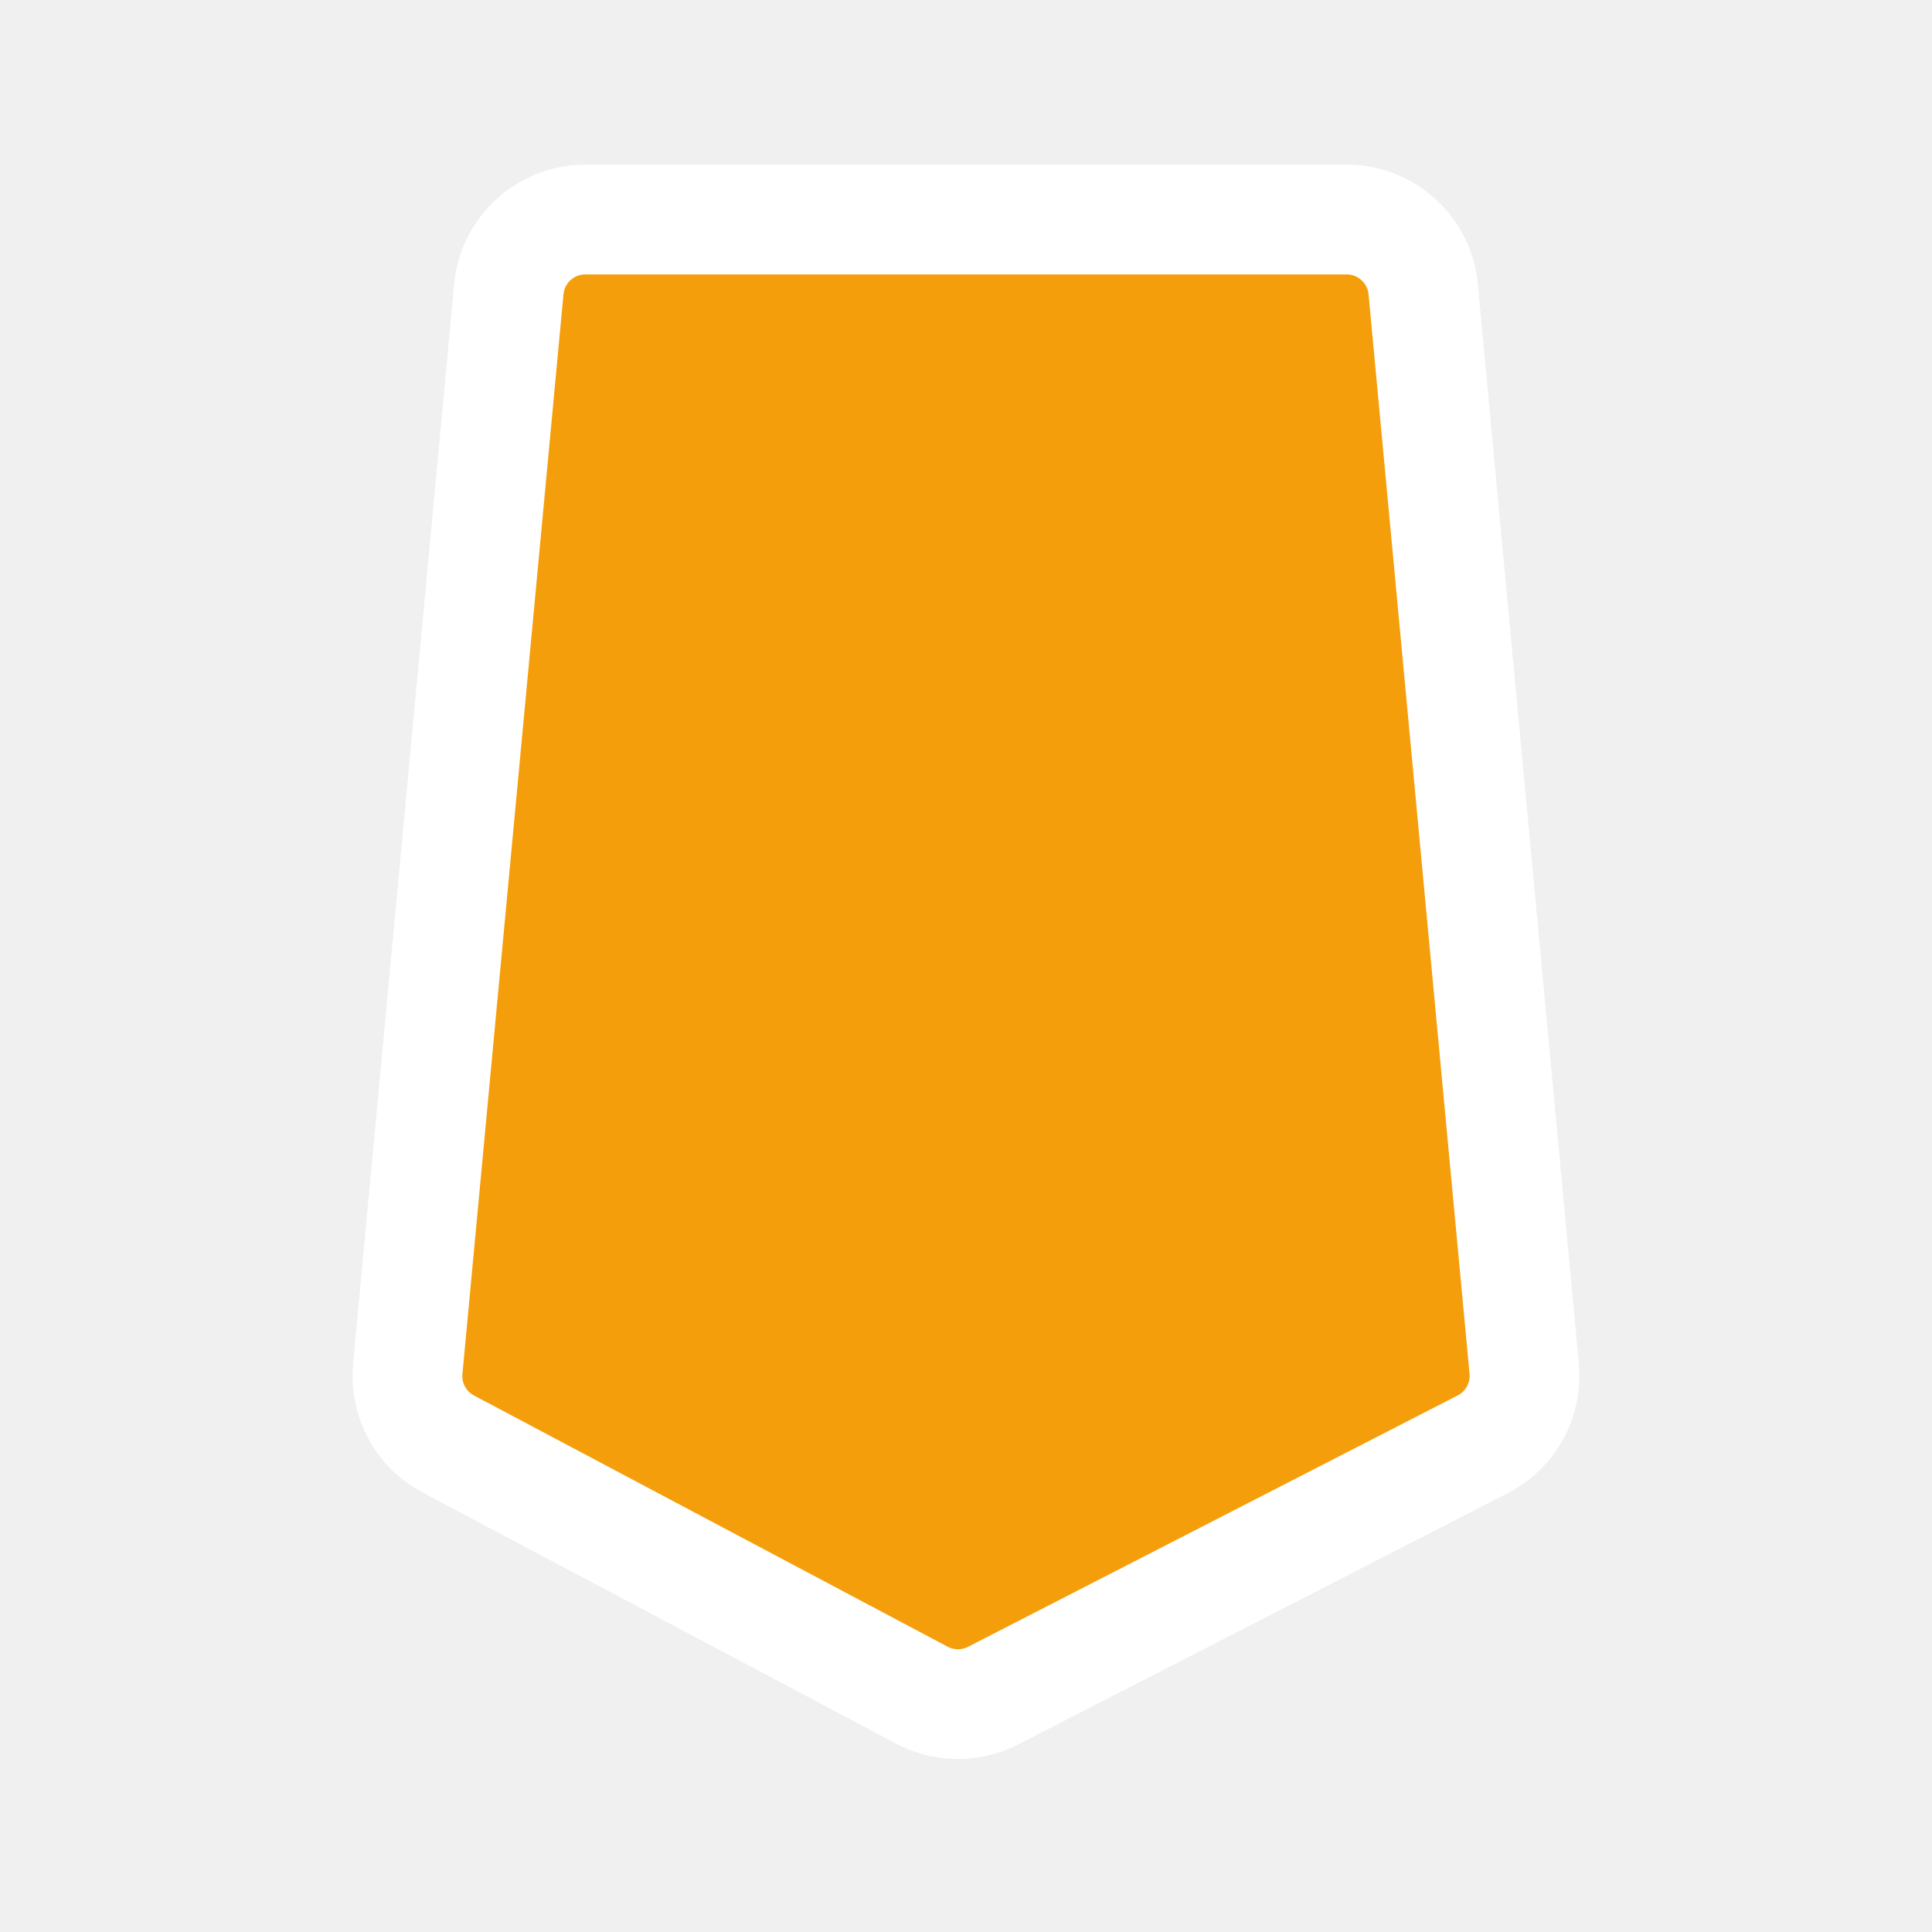
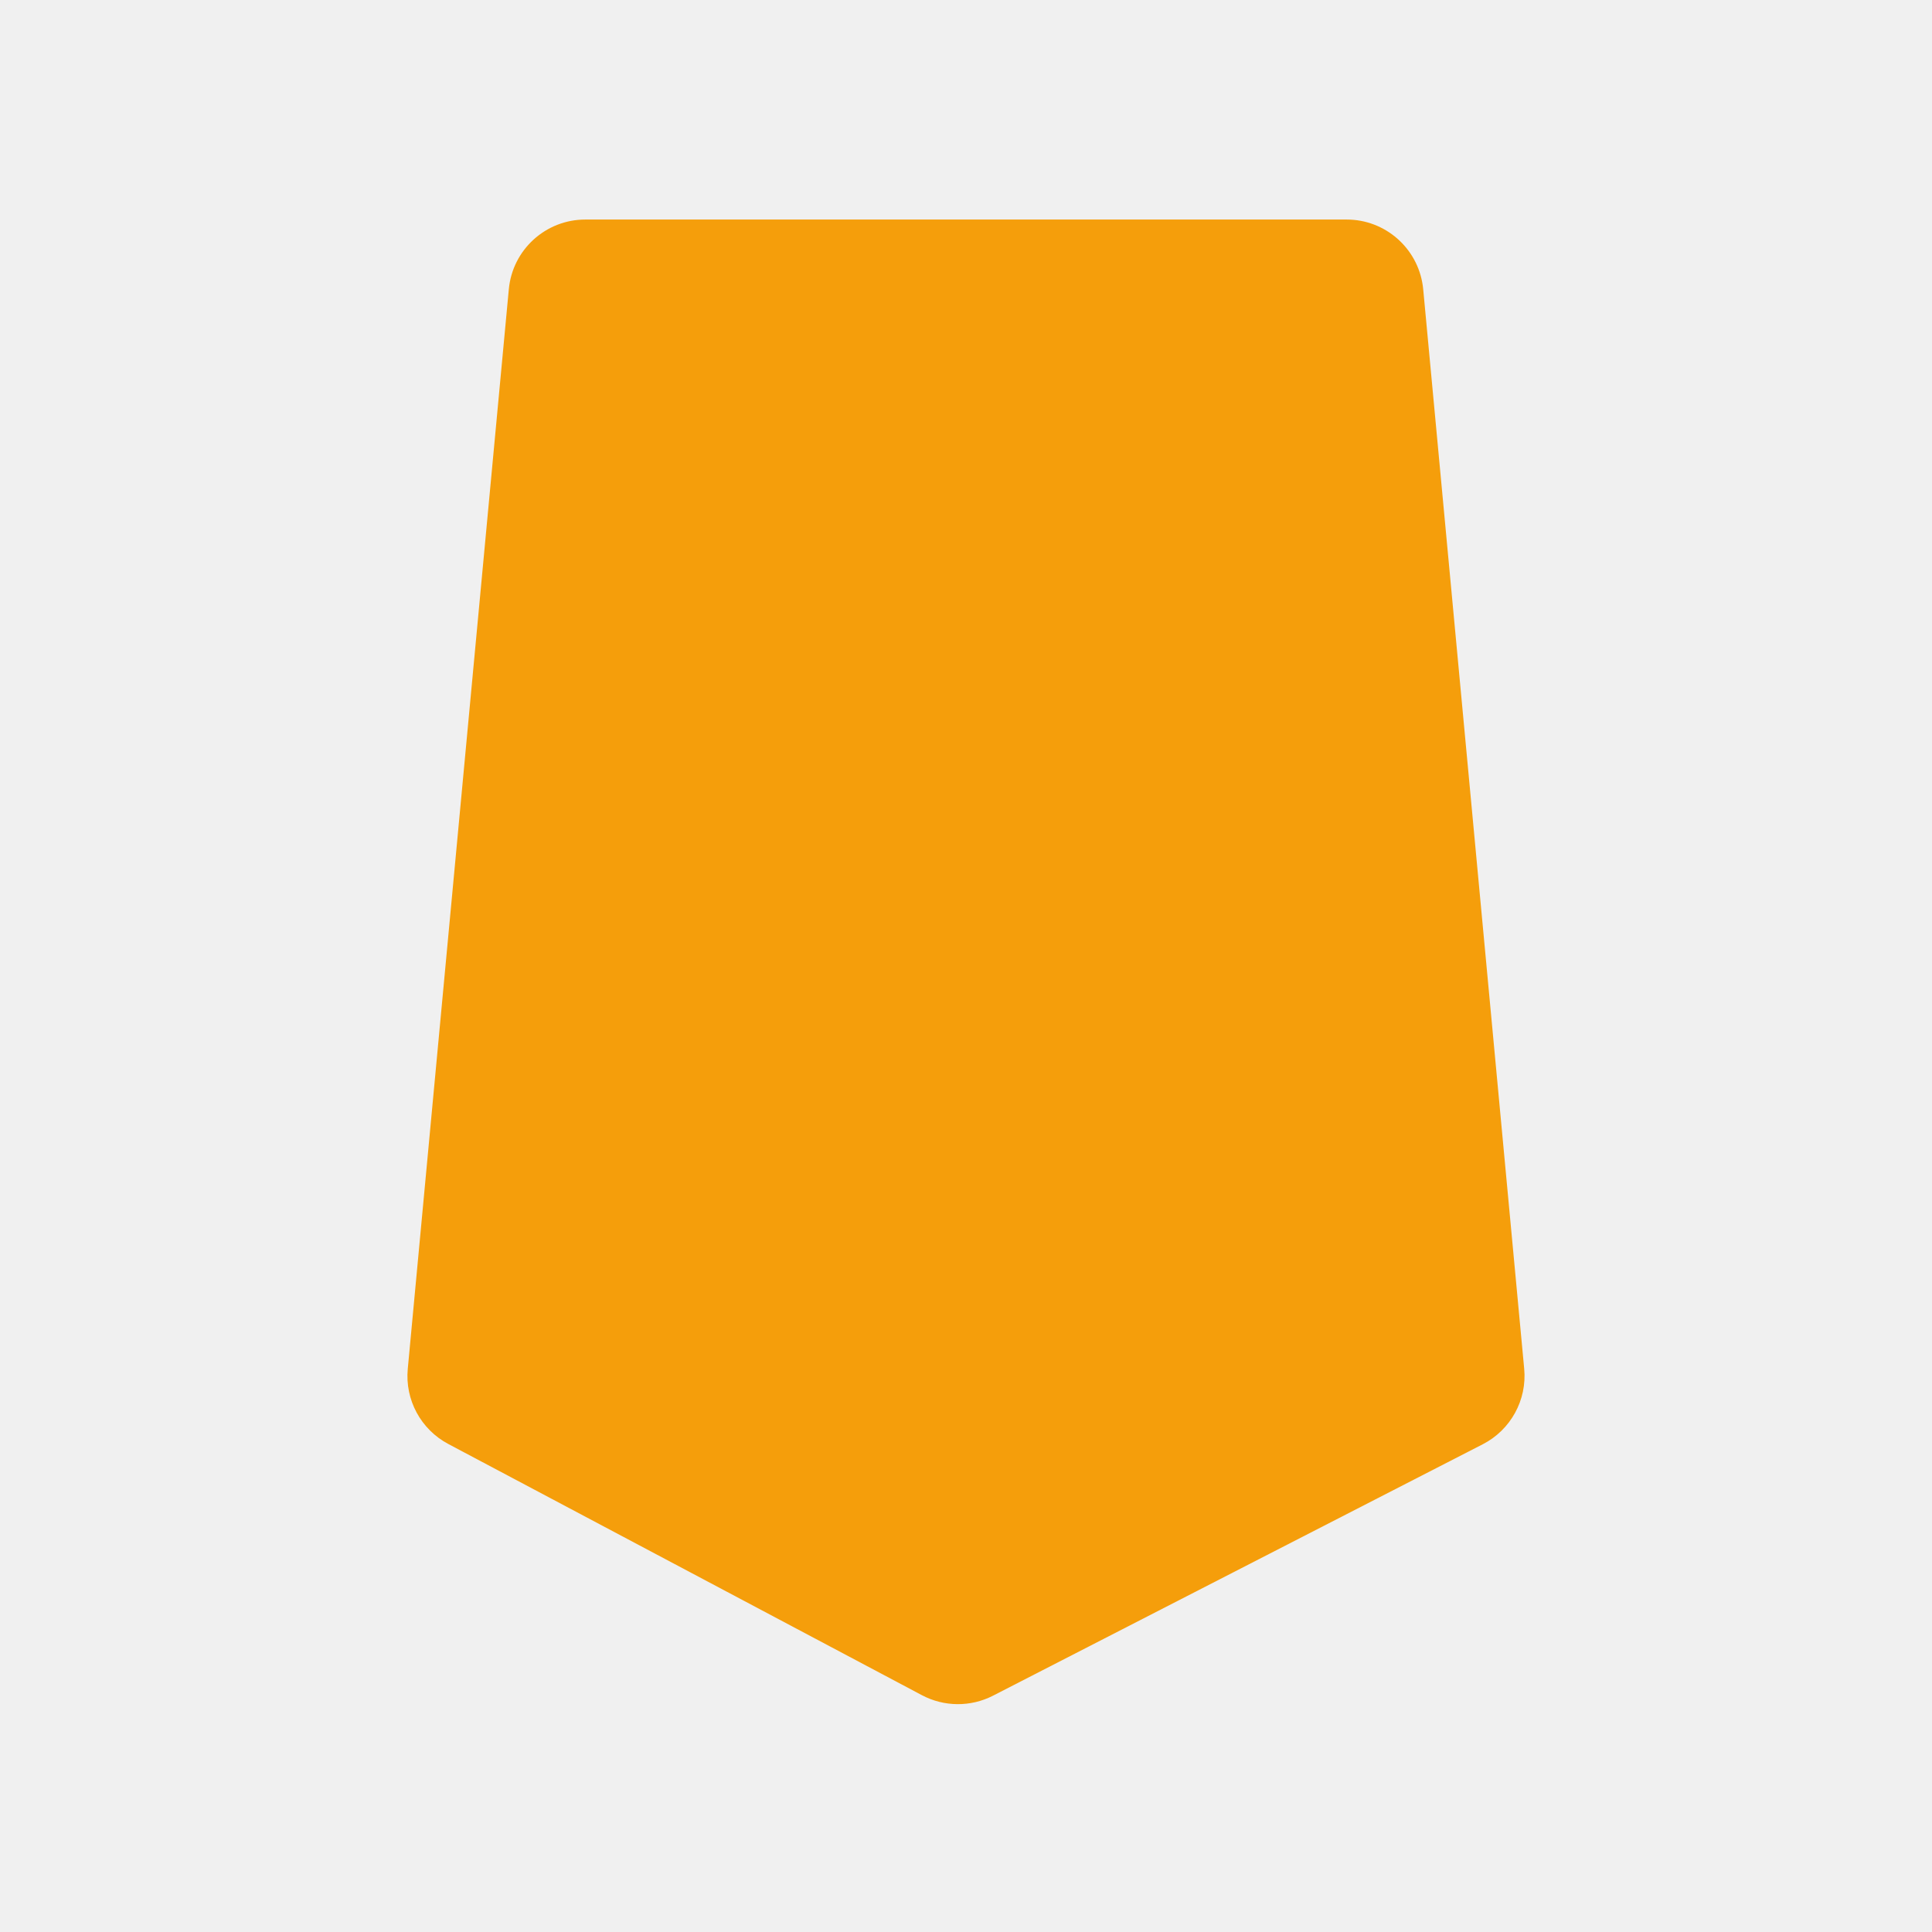
<svg xmlns="http://www.w3.org/2000/svg" viewBox="874 338 176 176" aria-label="Terra à Vista">
-   <path d="M996.679 358C1000.18 358 1003.12 360.581 1003.61 364.013L1003.65 364.348L1012.85 462.687C1013.12 465.535 1011.62 468.26 1009.08 469.566L964.462 492.472C962.426 493.517 960.007 493.5 957.985 492.428L914.836 469.542C912.338 468.217 910.883 465.521 911.146 462.706L920.352 364.348C920.688 360.75 923.708 358 927.321 358H996.679Z" fill="#F59E0B" stroke="white" stroke-width="10" />
+   <path d="M996.679 358C1000.18 358 1003.12 360.581 1003.61 364.013L1003.65 364.348L1012.85 462.687C1013.12 465.535 1011.62 468.26 1009.08 469.566L964.462 492.472C962.426 493.517 960.007 493.5 957.985 492.428L914.836 469.542C912.338 468.217 910.883 465.521 911.146 462.706L920.352 364.348C920.688 360.75 923.708 358 927.321 358H996.679Z" fill="#F59E0B" />
</svg>
